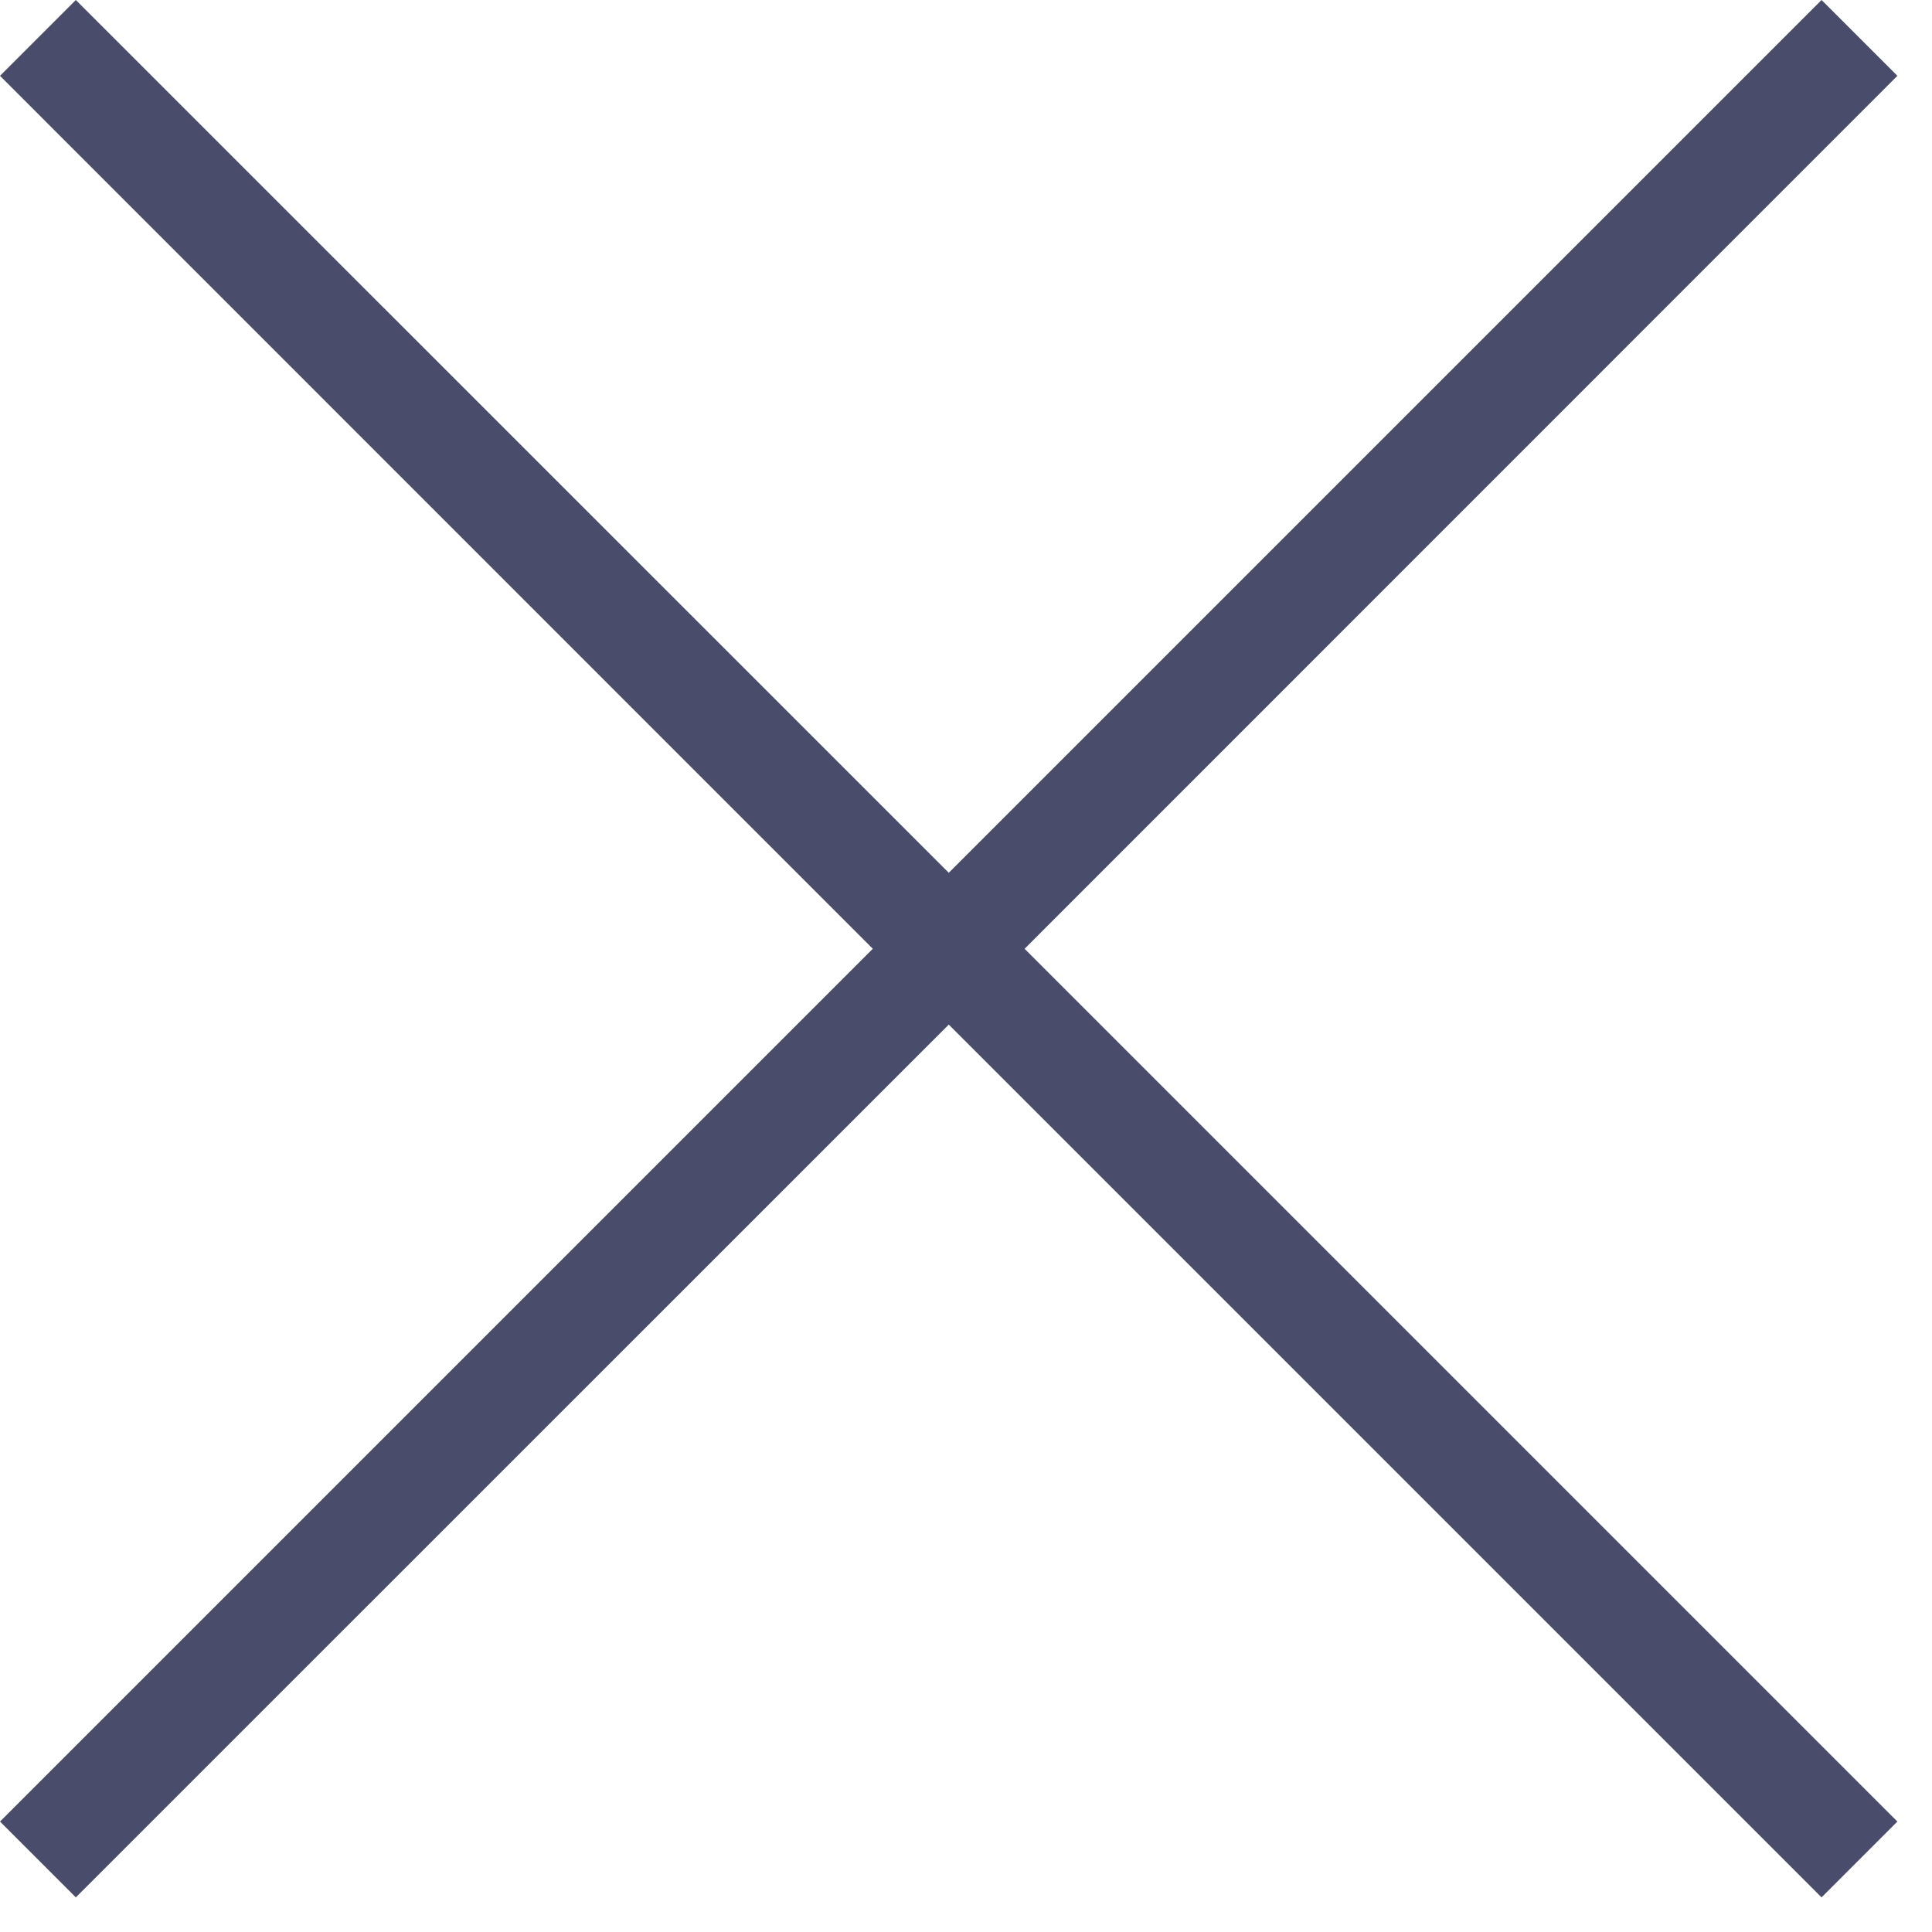
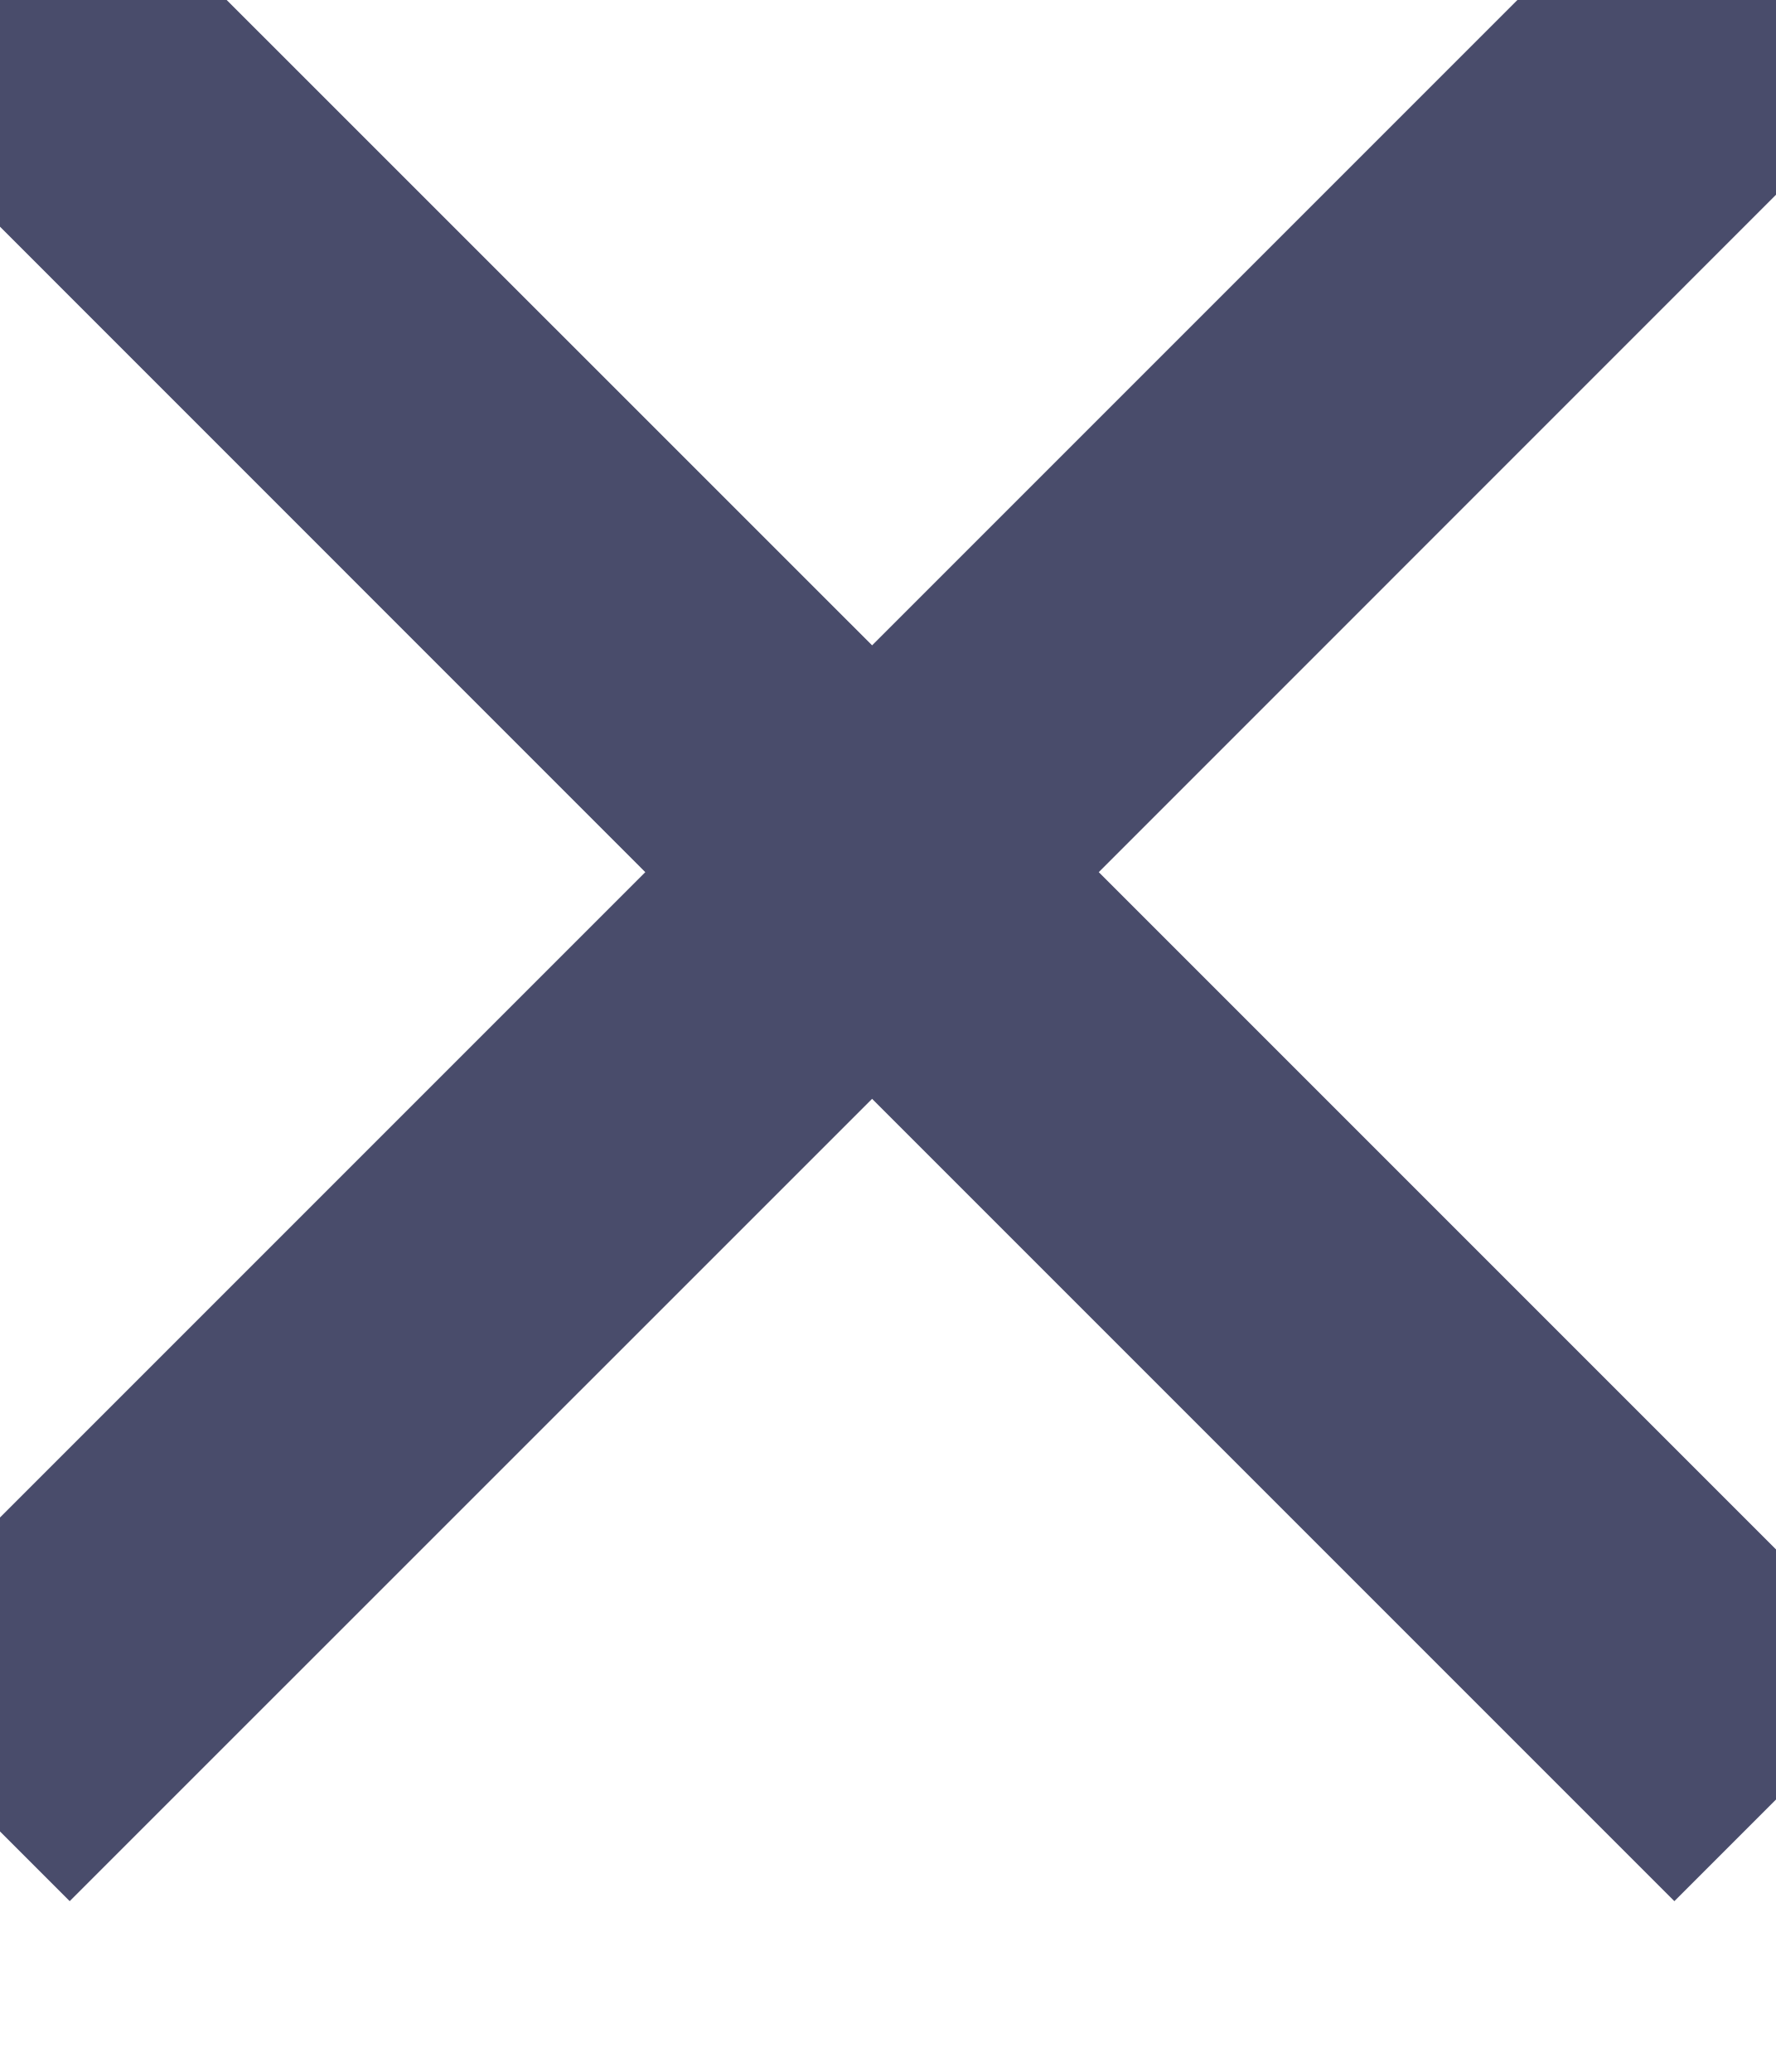
- <svg xmlns="http://www.w3.org/2000/svg" width="12" height="12" viewBox="0 0 12 12" fill="none">
-   <path fill-rule="evenodd" clip-rule="evenodd" d="M11.785 0.471L11.314 0L5.893 5.421L0.471 0L0 0.471L5.421 5.893L0 11.314L0.471 11.785L5.893 6.364L11.314 11.785L11.785 11.314L6.364 5.893L11.785 0.471Z" fill="#494C6B" />
+ <svg xmlns="http://www.w3.org/2000/svg" width="12" height="14" viewBox="0 0 12 14" fill="none">
+   <path fill-rule="evenodd" clip-rule="evenodd" d="M11.785 0.471L11.314 0L5.893 5.421L0.471 0L0 0.471L5.421 5.893L0 11.314L0.471 11.785L5.893 6.364L11.314 11.785L11.785 11.314L6.364 5.893L11.785 0.471Z" stroke="#494C6B" stroke-width="1.5" />
</svg>
